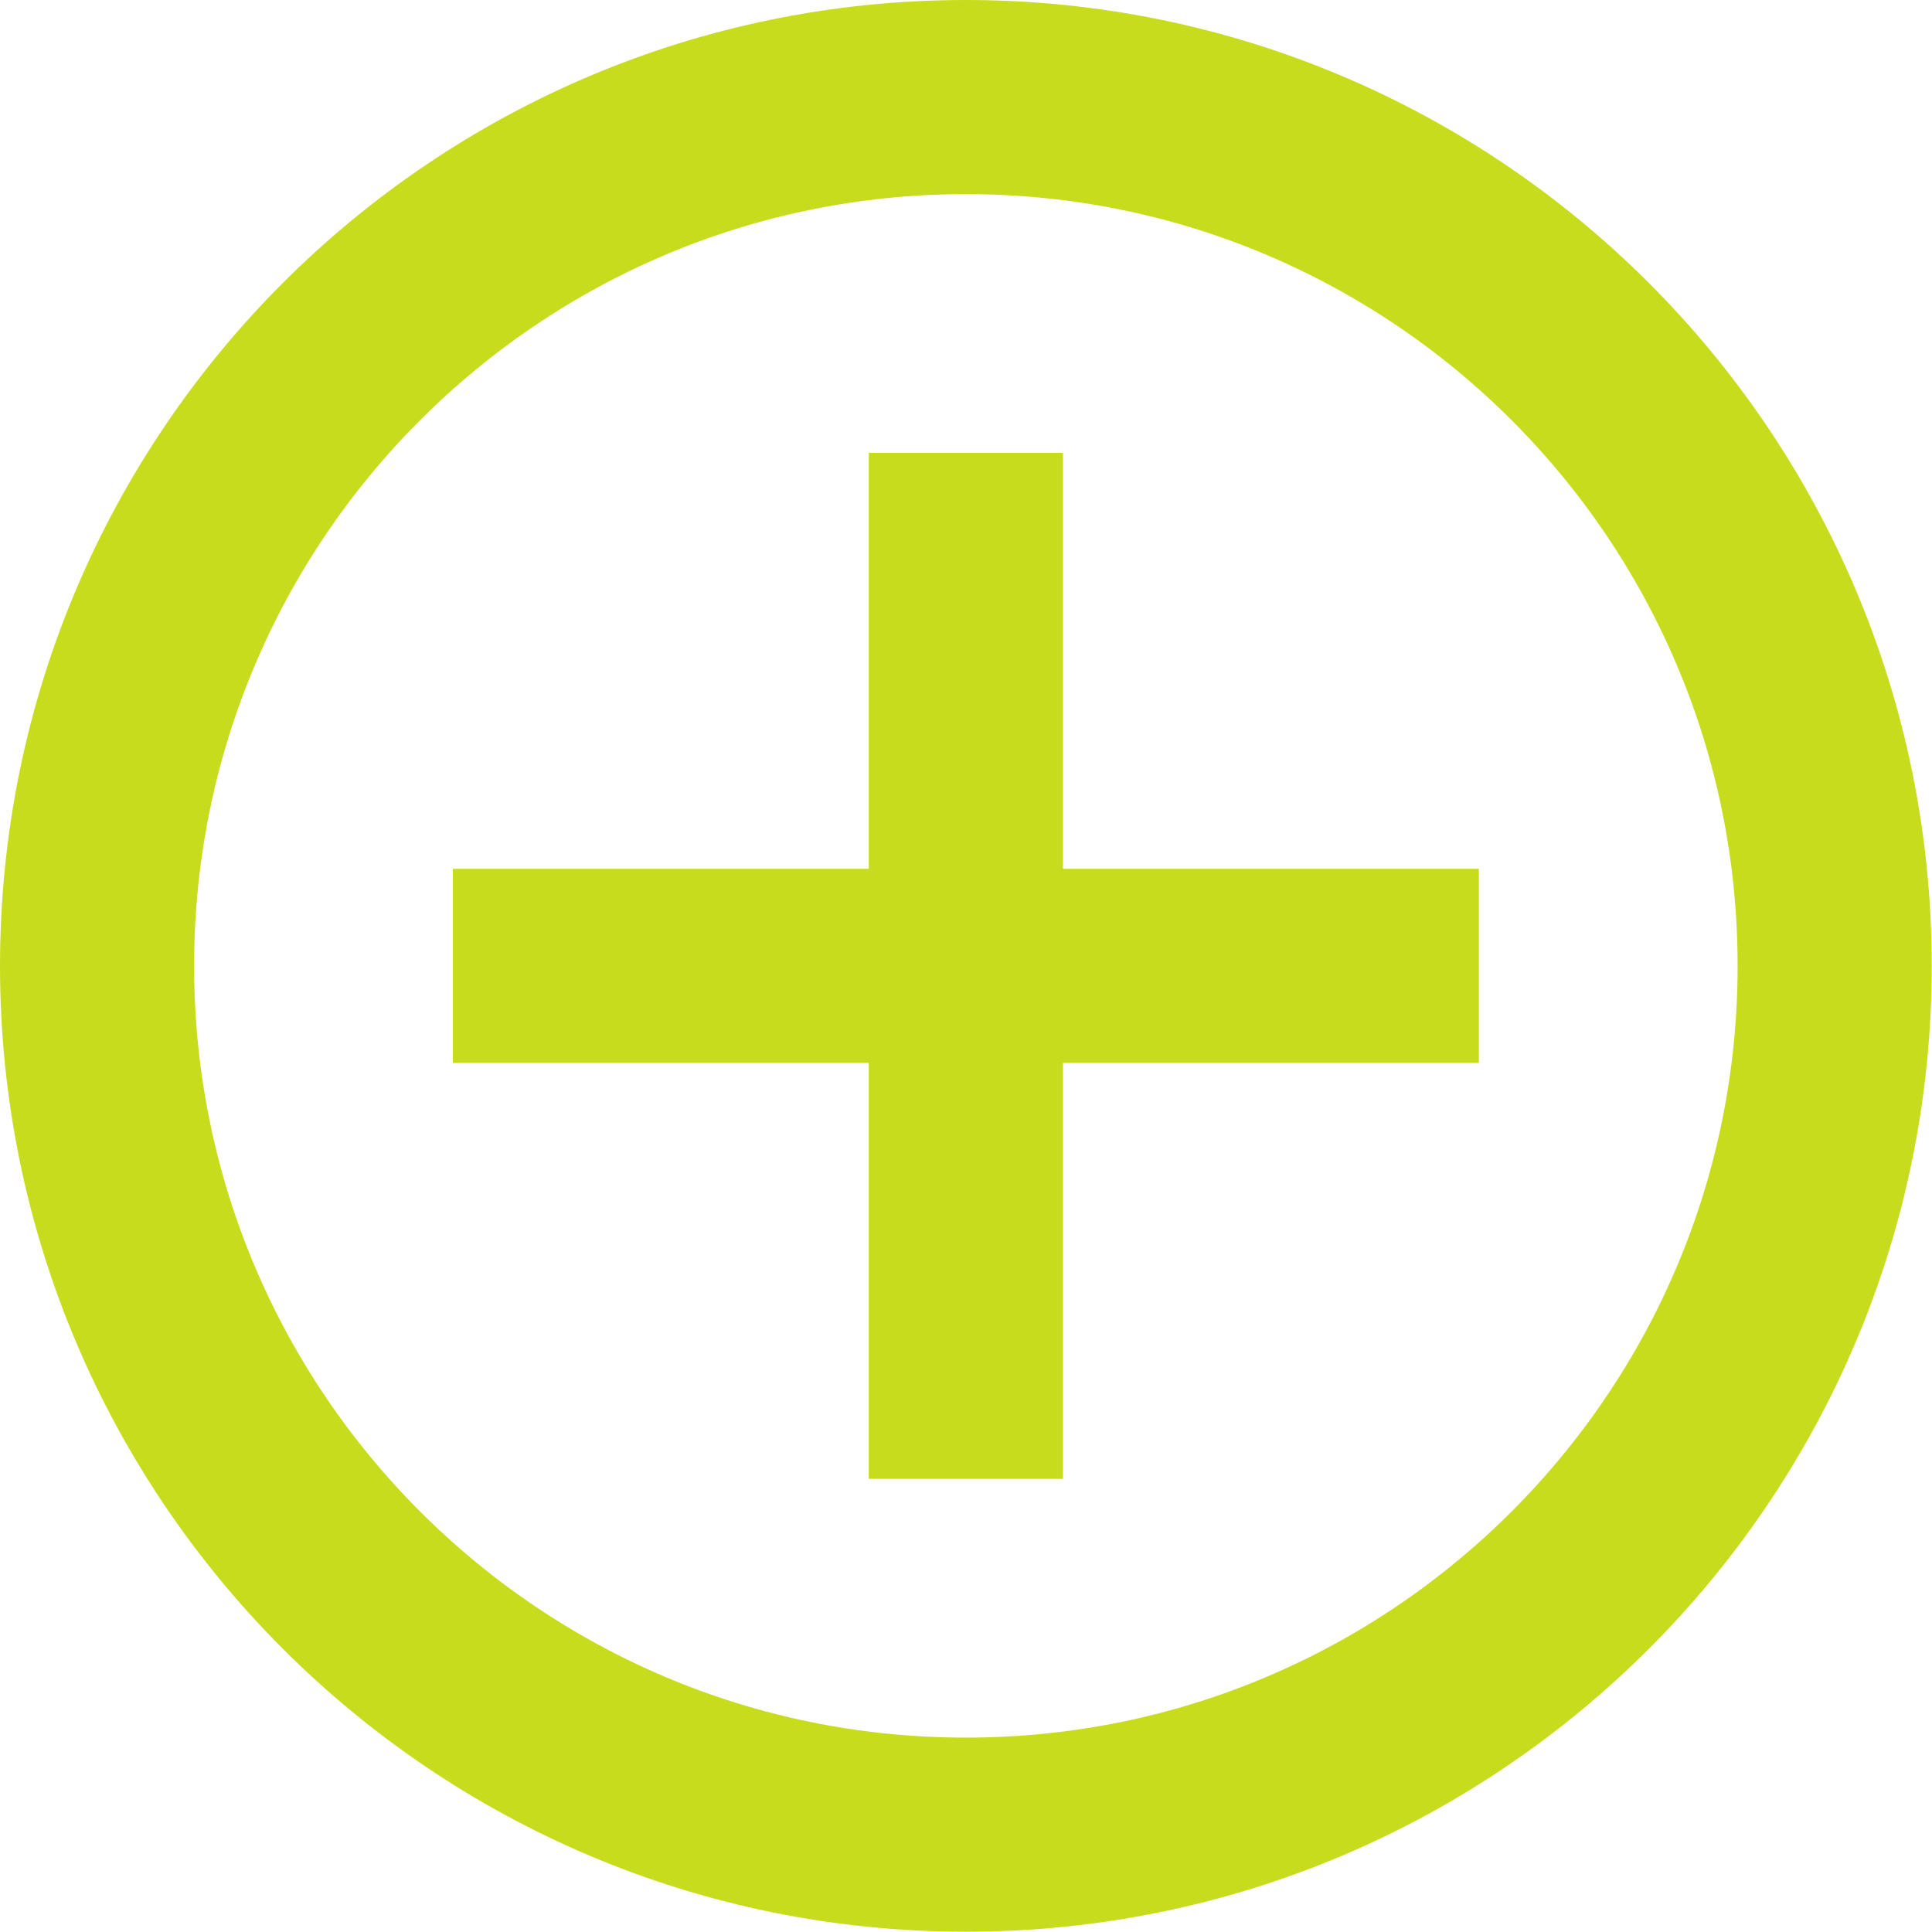
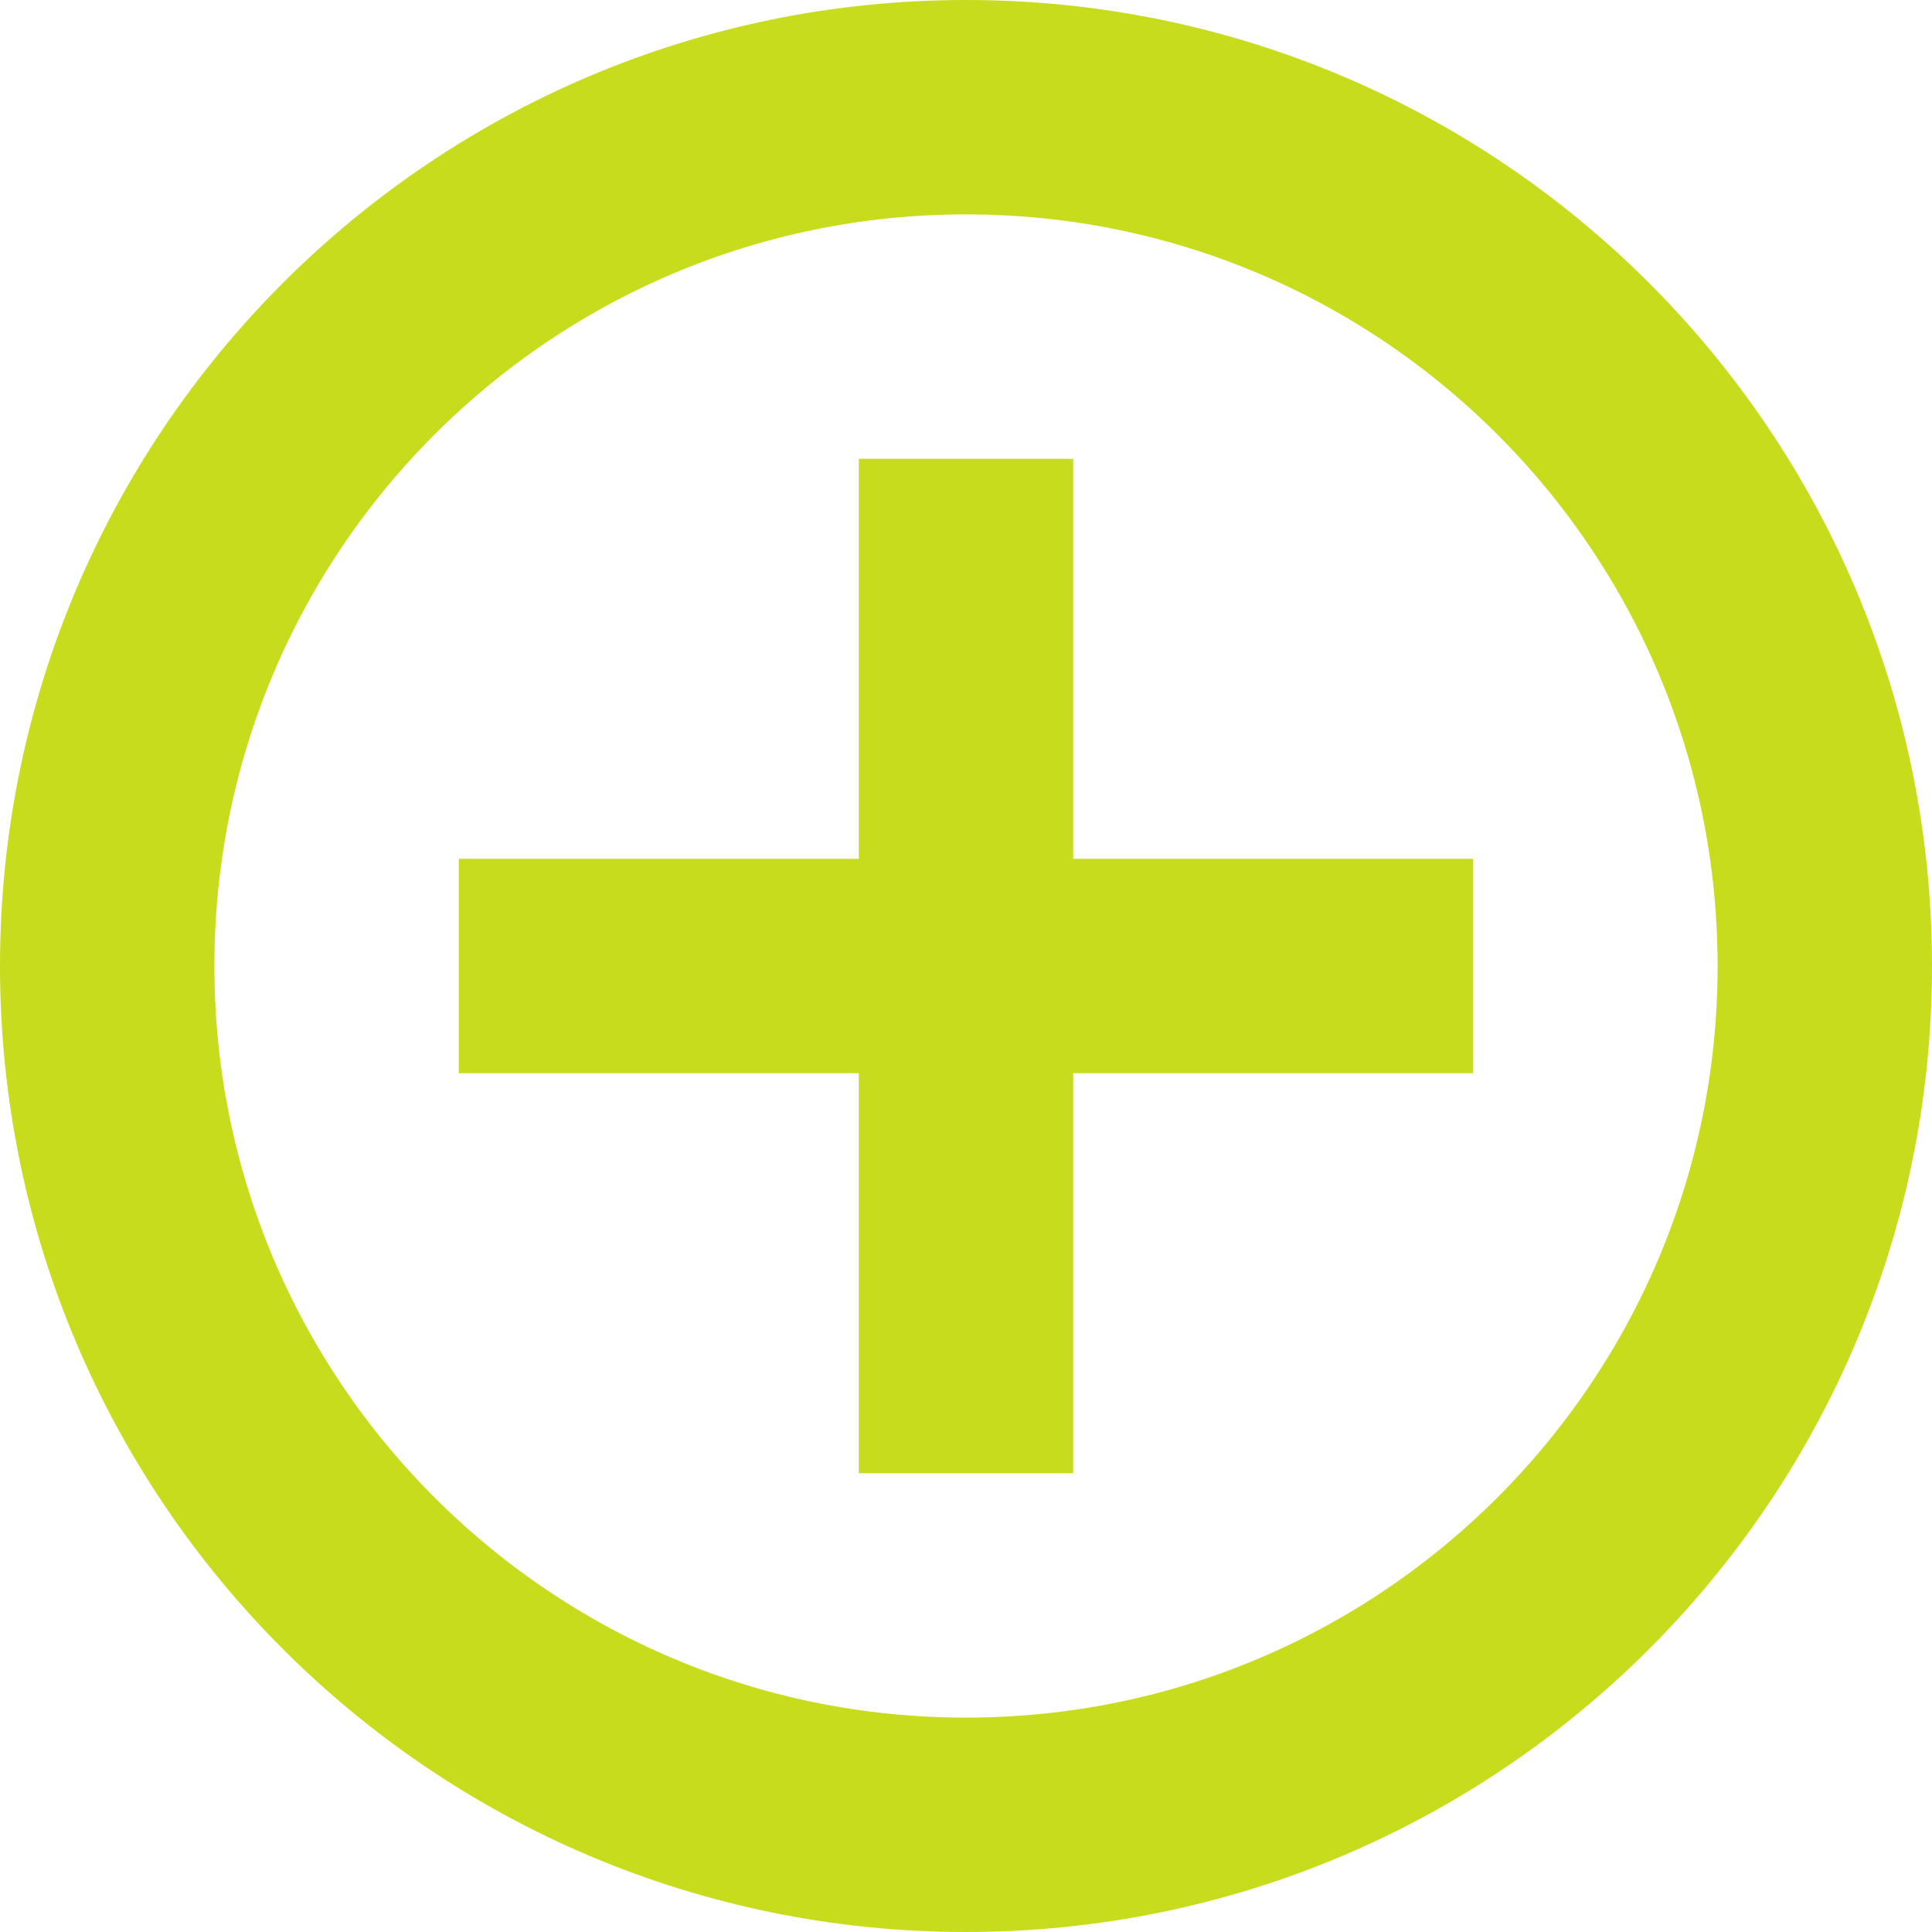
- <svg xmlns="http://www.w3.org/2000/svg" viewBox="0 0 69.67 69.67">
+ <svg xmlns="http://www.w3.org/2000/svg" viewBox="0 0 63.08 63.08">
  <defs>
    <style>.cls-1{fill:none;stroke:#c8dc1e;stroke-miterlimit:10;stroke-width:7px;}</style>
  </defs>
  <g id="Layer_2" data-name="Layer 2">
-     <g id="BaseLayer">
-       <circle class="cls-1" cx="34.83" cy="34.83" r="31.33" />
-       <line class="cls-1" x1="34.83" y1="16.33" x2="34.83" y2="53.33" />
-       <line class="cls-1" x1="16.33" y1="34.83" x2="53.33" y2="34.83" />
+     <g id="Layer_1-2" data-name="Layer 1">
+       <g id="Layer_2-2" data-name="Layer 2">
+         <g id="BaseLayer">
+           <circle class="cls-1" cx="31.54" cy="31.54" r="28.04" />
+           <line class="cls-1" x1="31.54" y1="14.98" x2="31.54" y2="48.1" />
+           <line class="cls-1" x1="14.98" y1="31.54" x2="48.1" y2="31.54" />
+         </g>
+       </g>
    </g>
  </g>
</svg>
